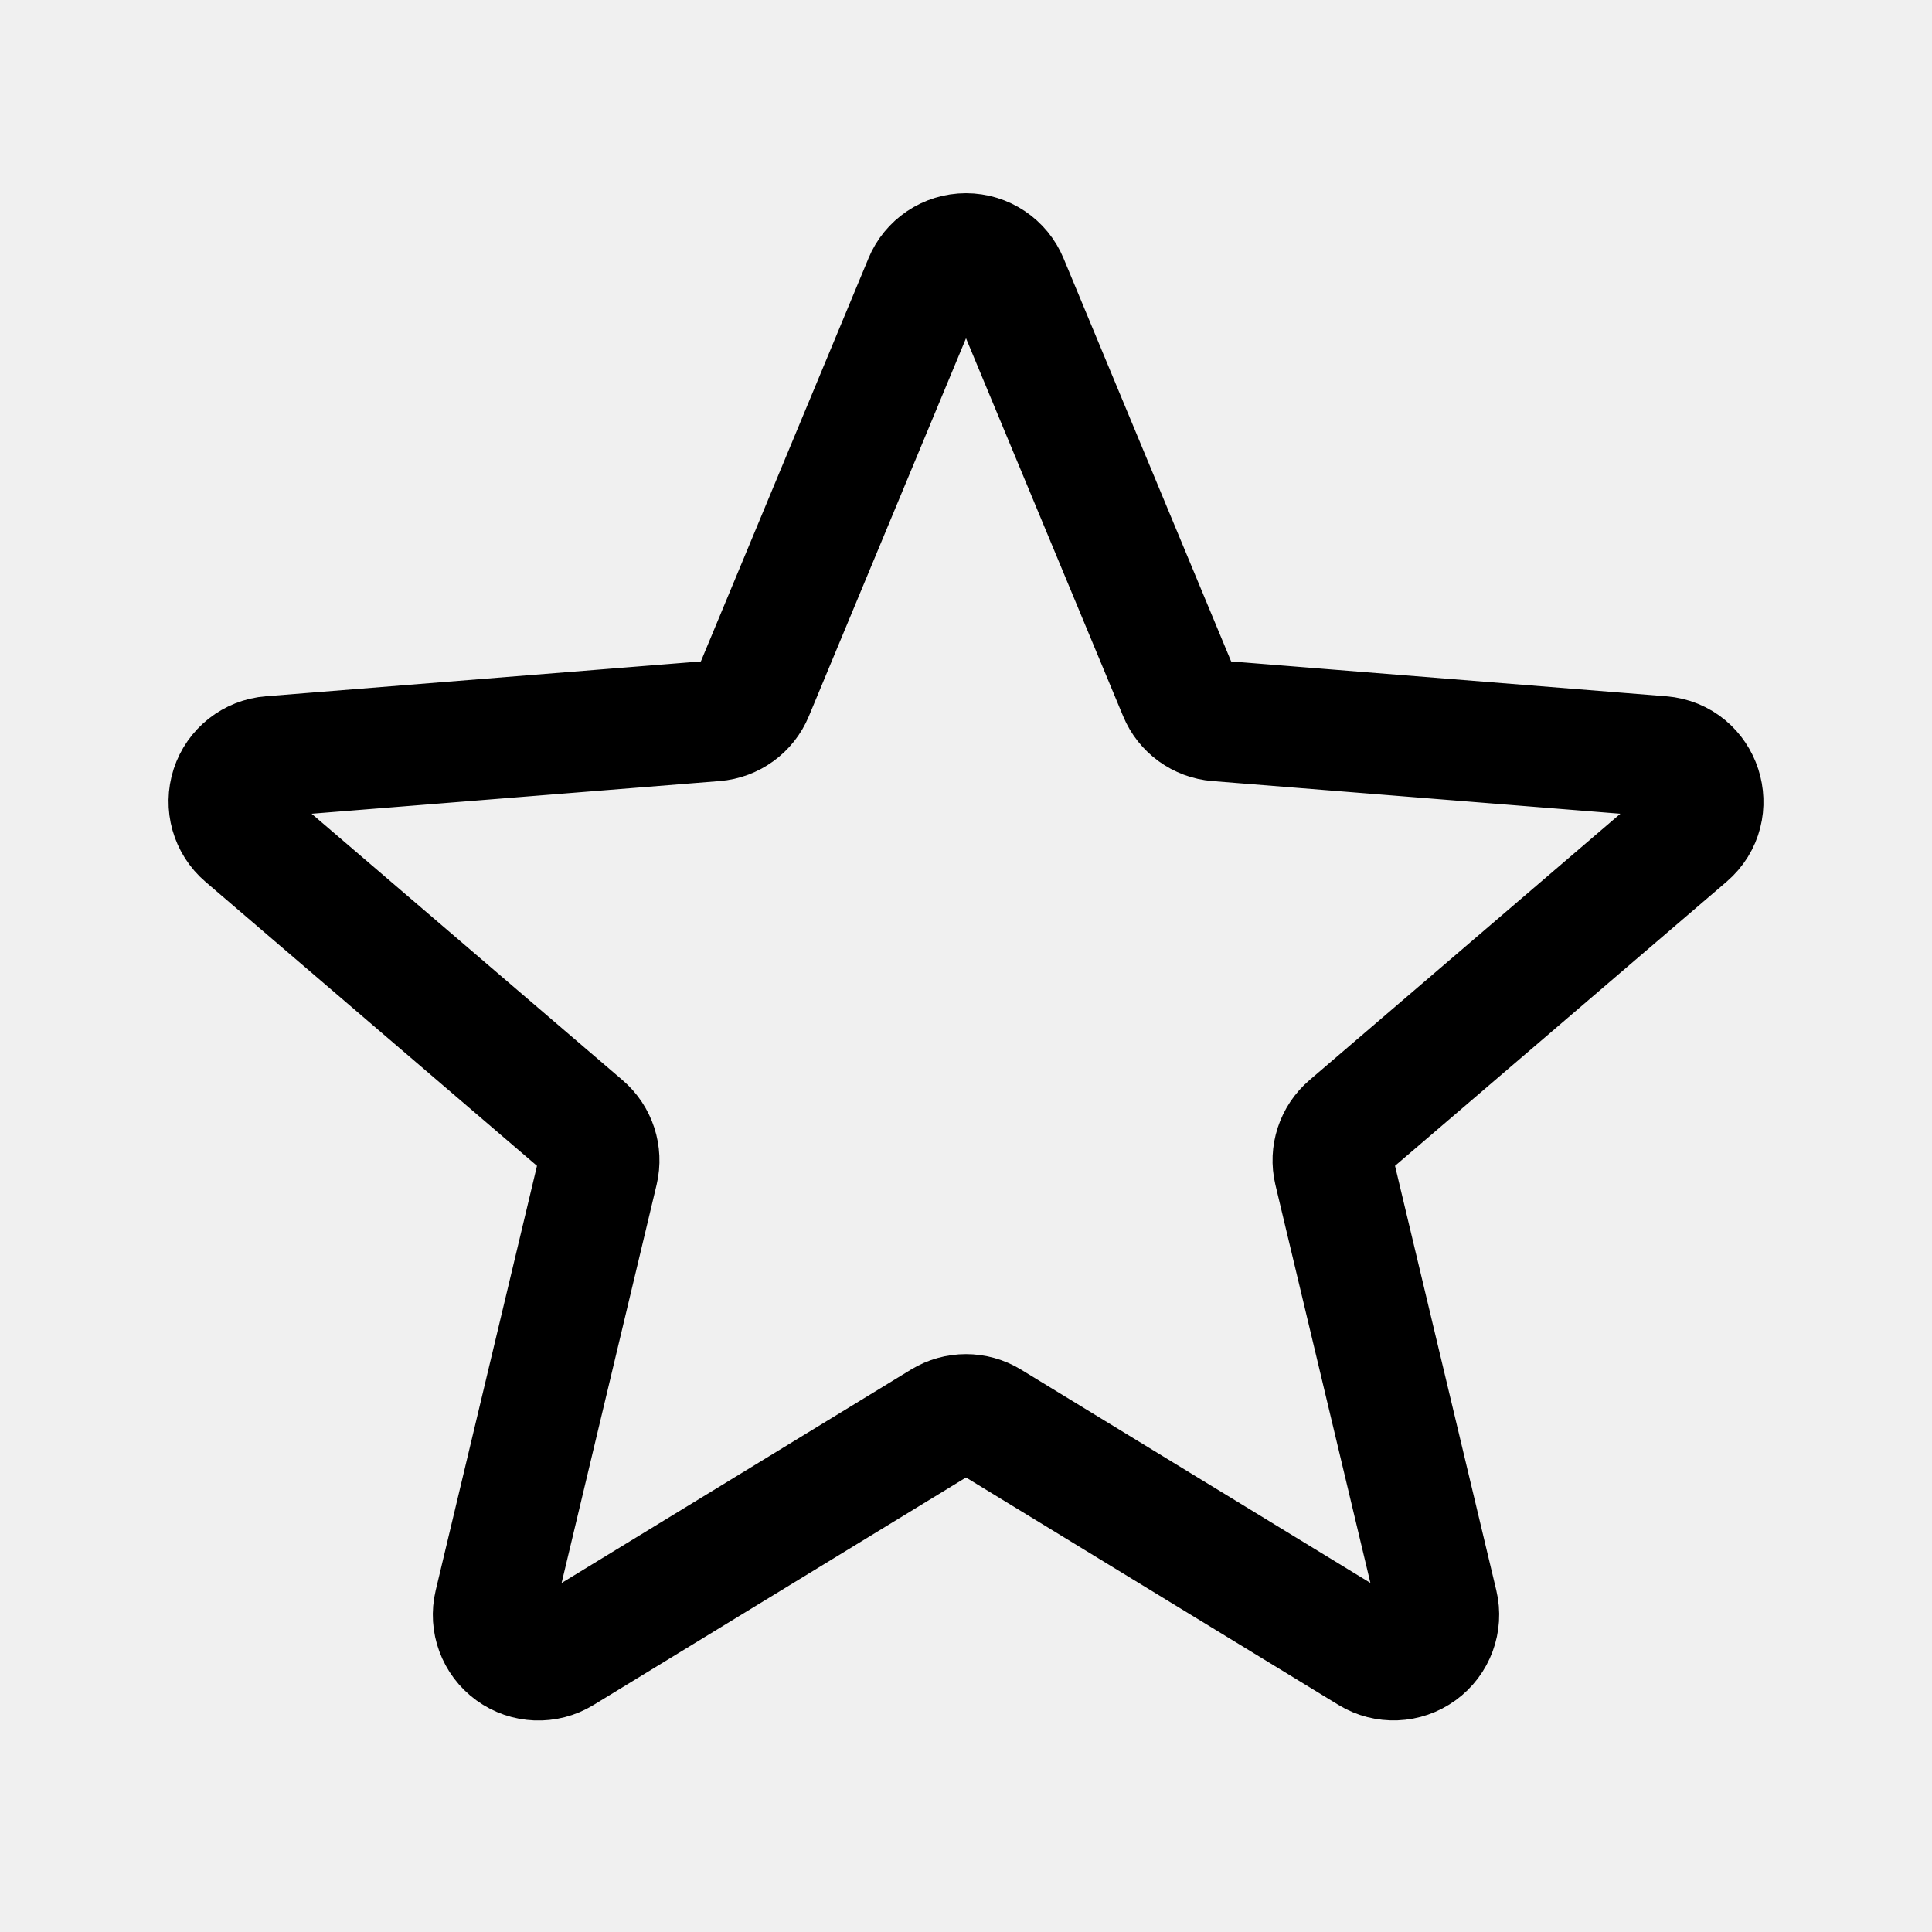
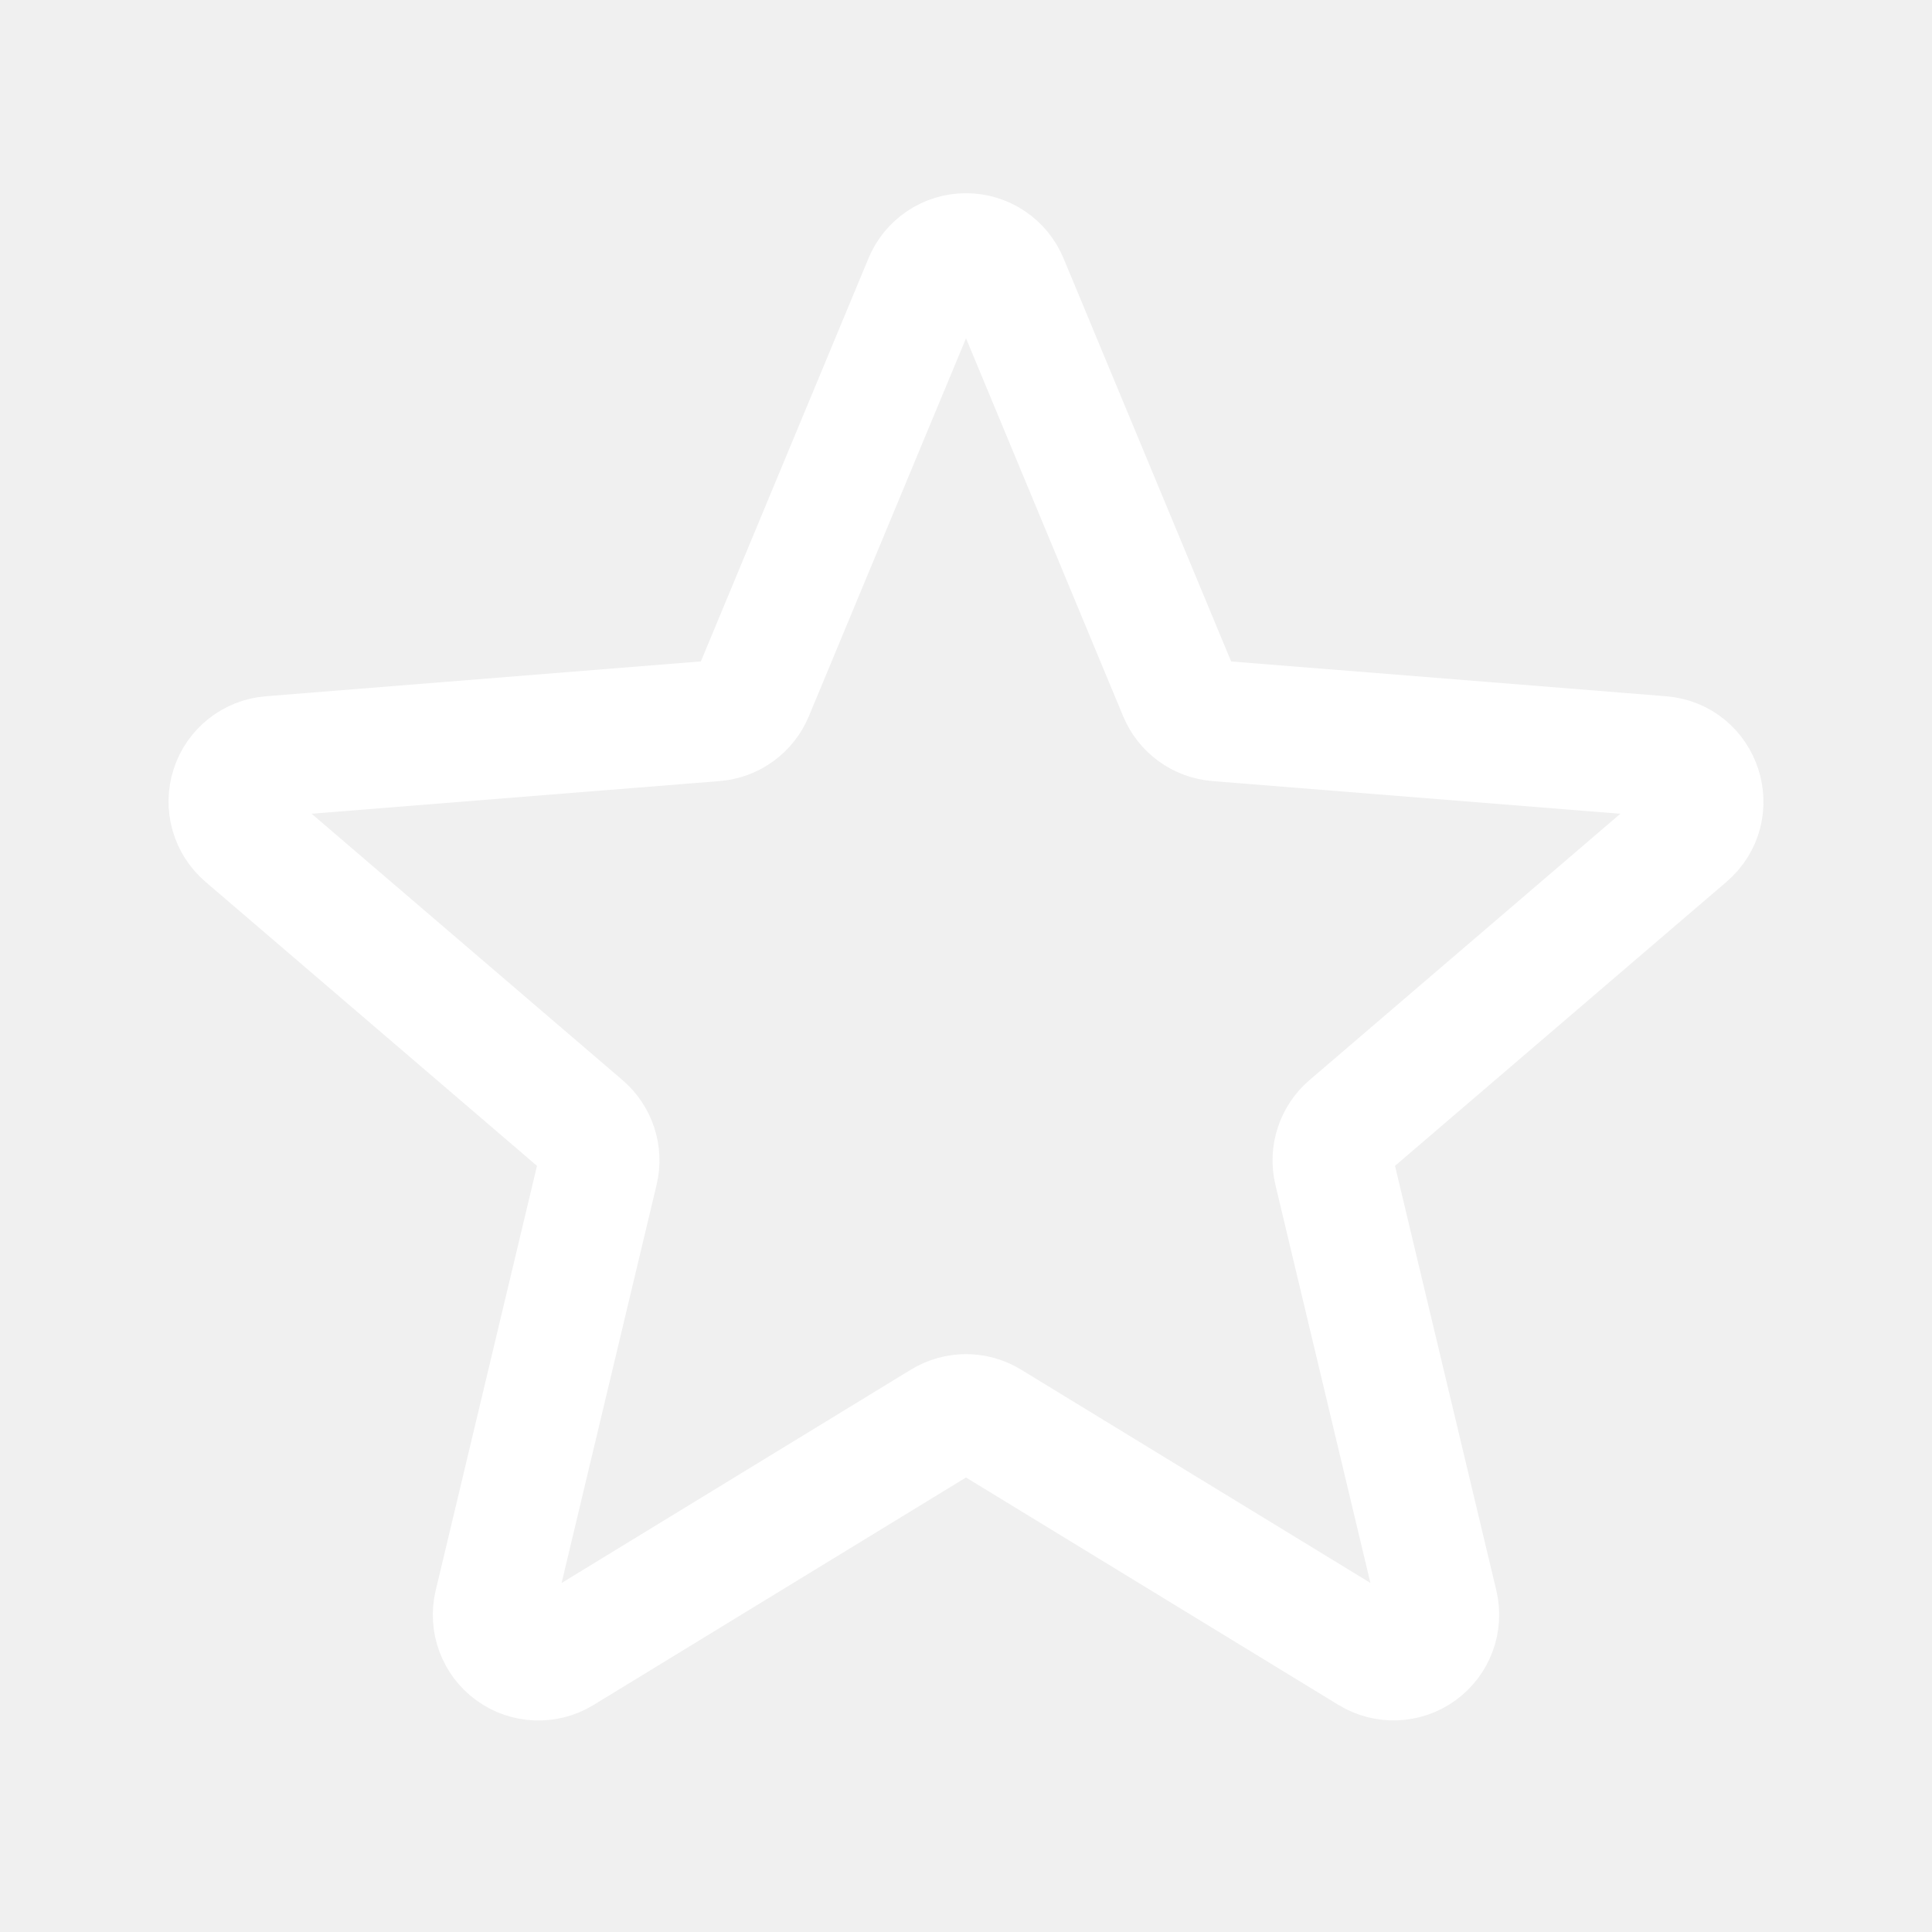
- <svg xmlns="http://www.w3.org/2000/svg" fill="none" viewBox="0 0 24 24" stroke-width="1.5" stroke="currentColor" class="size-6">
+ <svg xmlns="http://www.w3.org/2000/svg" fill="none" viewBox="0 0 24 24" stroke-width="1.5" stroke="#ffffff" class="size-6">
  <path stroke-linecap="round" stroke-linejoin="round" d="M11.48 3.499a.562.562 0 0 1 1.04 0l2.125 5.111a.563.563 0 0 0 .475.345l5.518.442c.499.04.701.663.321.988l-4.204 3.602a.563.563 0 0 0-.182.557l1.285 5.385a.562.562 0 0 1-.84.61l-4.725-2.885a.562.562 0 0 0-.586 0L6.982 20.54a.562.562 0 0 1-.84-.61l1.285-5.386a.562.562 0 0 0-.182-.557l-4.204-3.602a.562.562 0 0 1 .321-.988l5.518-.442a.563.563 0 0 0 .475-.345L11.48 3.5Z" />
</svg>
